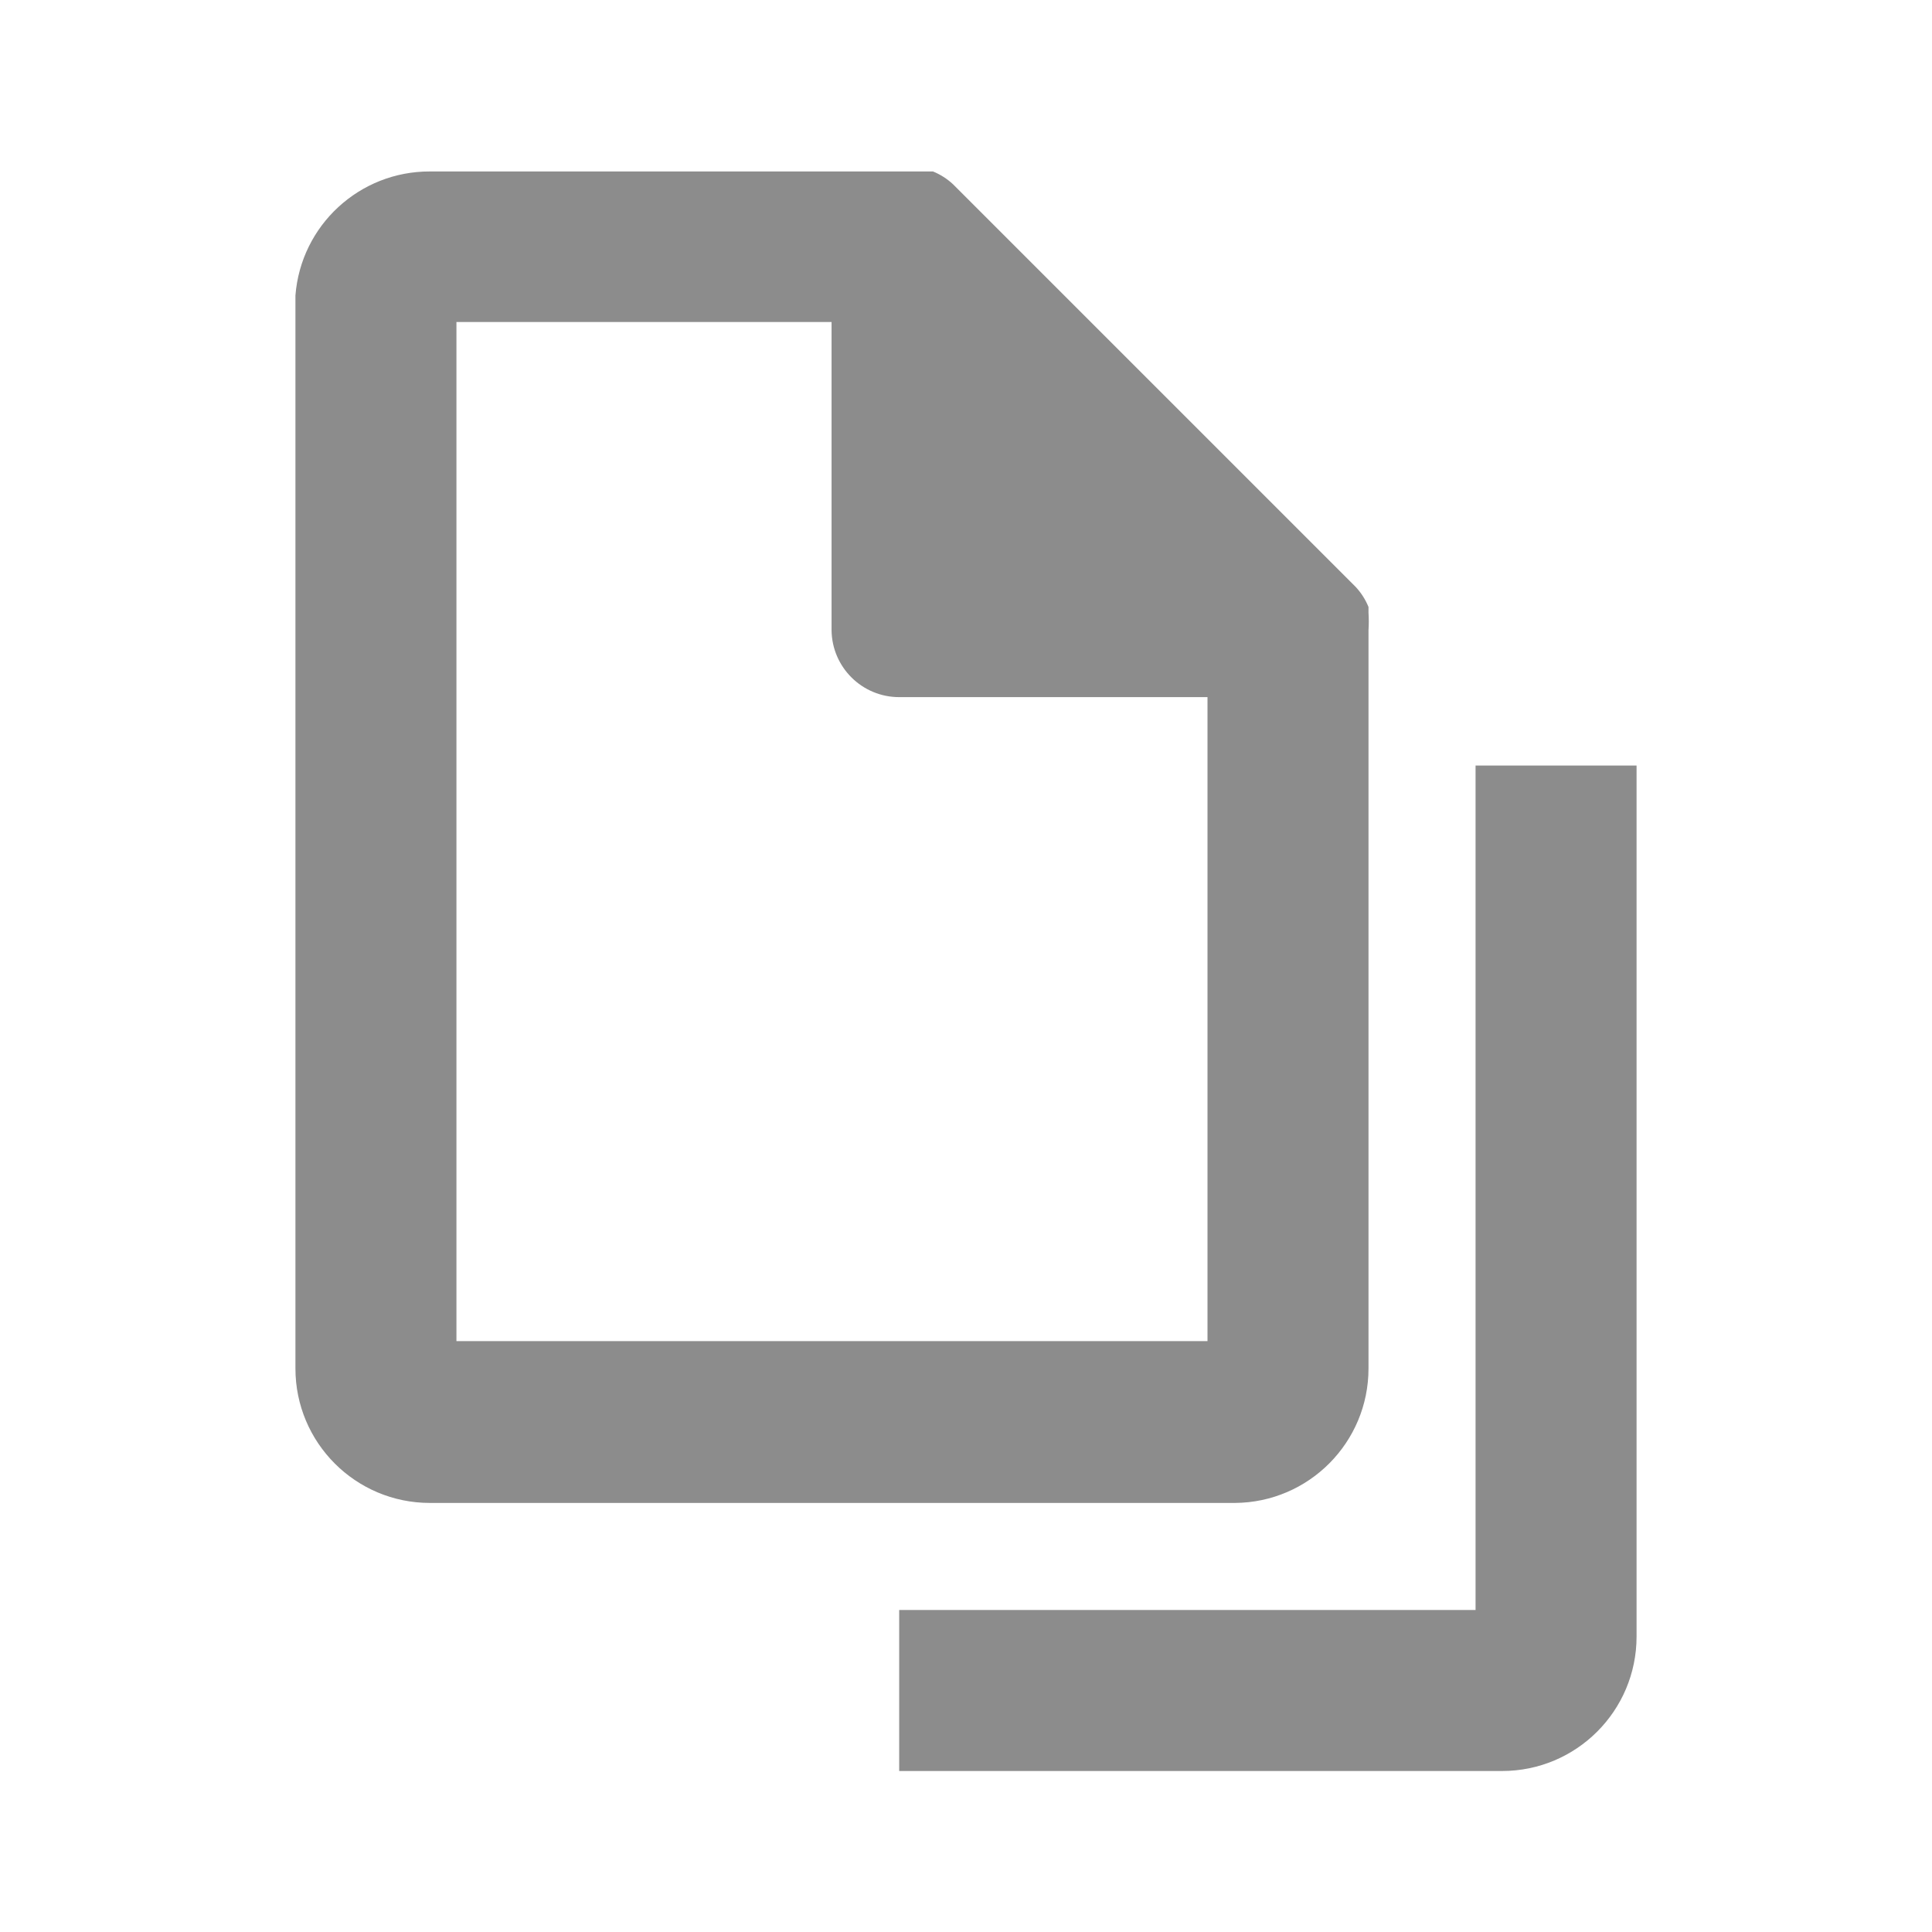
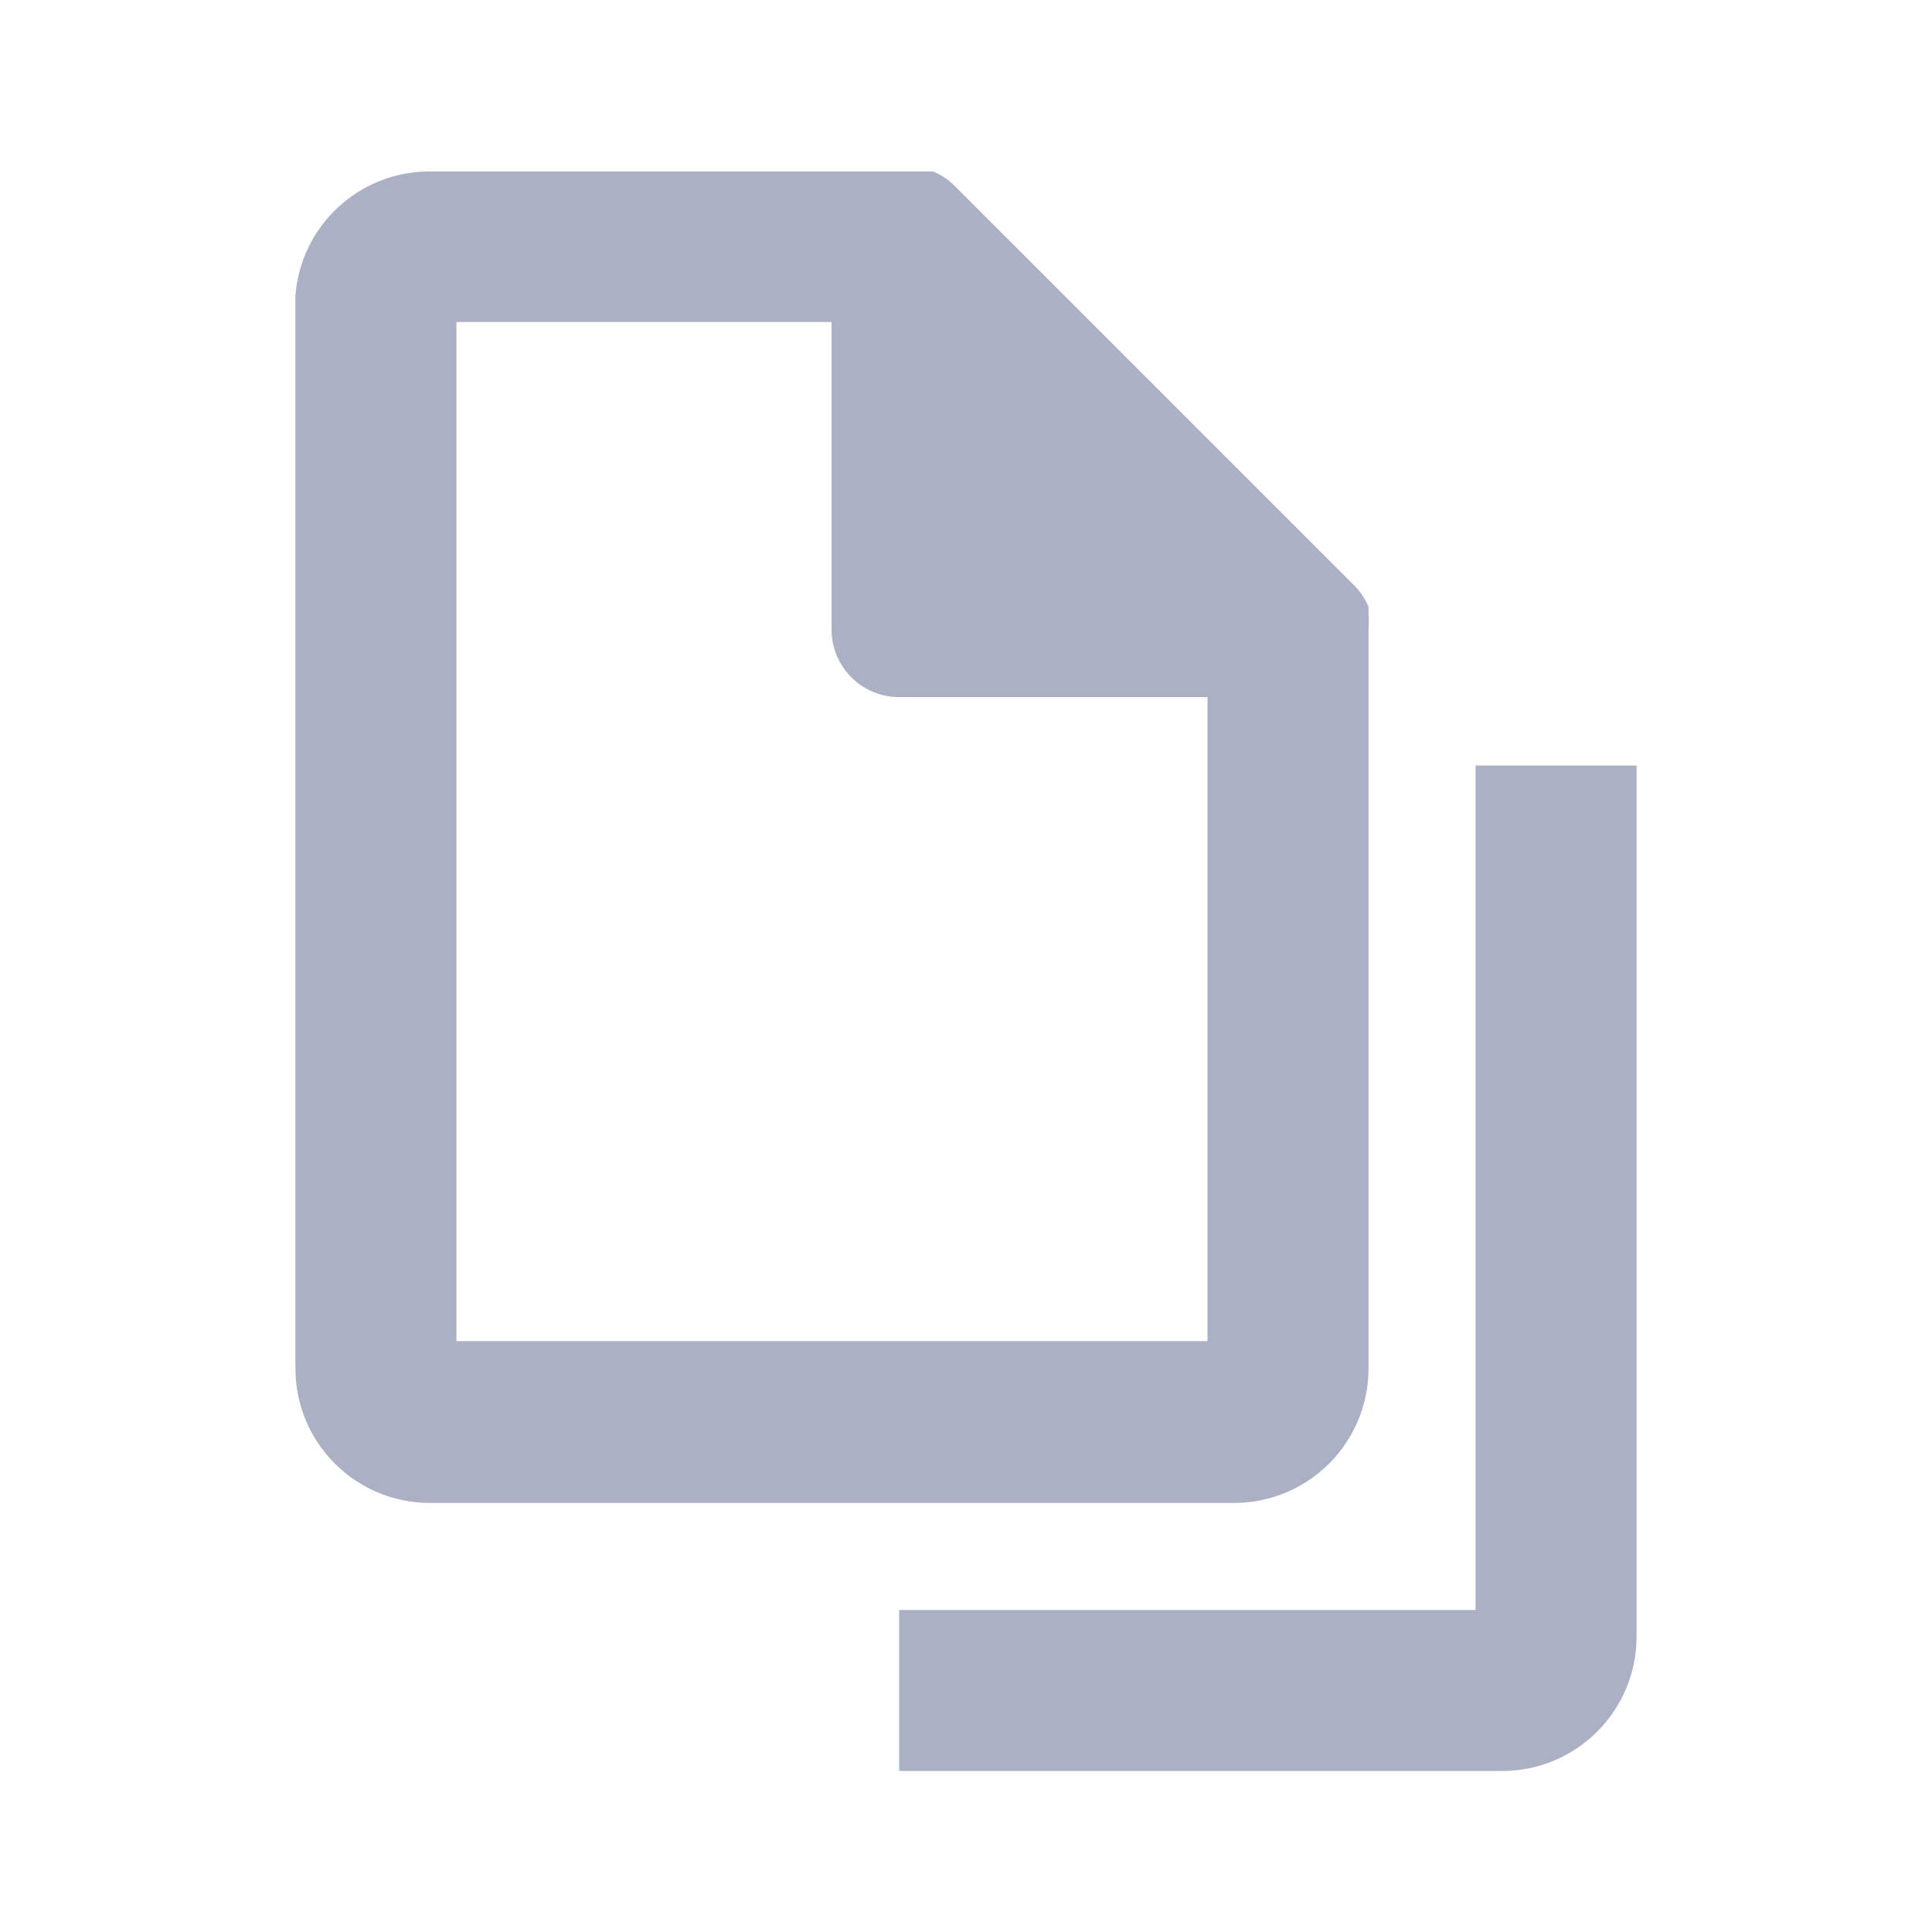
- <svg xmlns="http://www.w3.org/2000/svg" id="icons" viewBox="0 0 24 24">
+ <svg xmlns="http://www.w3.org/2000/svg" id="icon" viewBox="0 0 24 24">
  <defs>
-     <style>.cls-1{fill:#8c8c8c;}</style>
+     <style>.cls-1{fill:#abb0c4;}</style>
  </defs>
  <path class="cls-1" d="M17,17V7.83s0,0,0,0a1.7,1.7,0,0,0,0-.22l0-.07a.82.82,0,0,0-.16-.25l-5-5a.82.82,0,0,0-.25-.16l-.08,0-.21,0H5.34A1.67,1.67,0,0,0,3.67,3.67V17a1.67,1.67,0,0,0,1.67,1.67h10A1.67,1.67,0,0,0,17,17ZM5.67,4h4.66V7.83a.84.84,0,0,0,.84.83H15v8H5.67ZM20.33,9.51V20.33A1.67,1.67,0,0,1,18.66,22H11.17V20h7.16V9.51Z" />
</svg>
